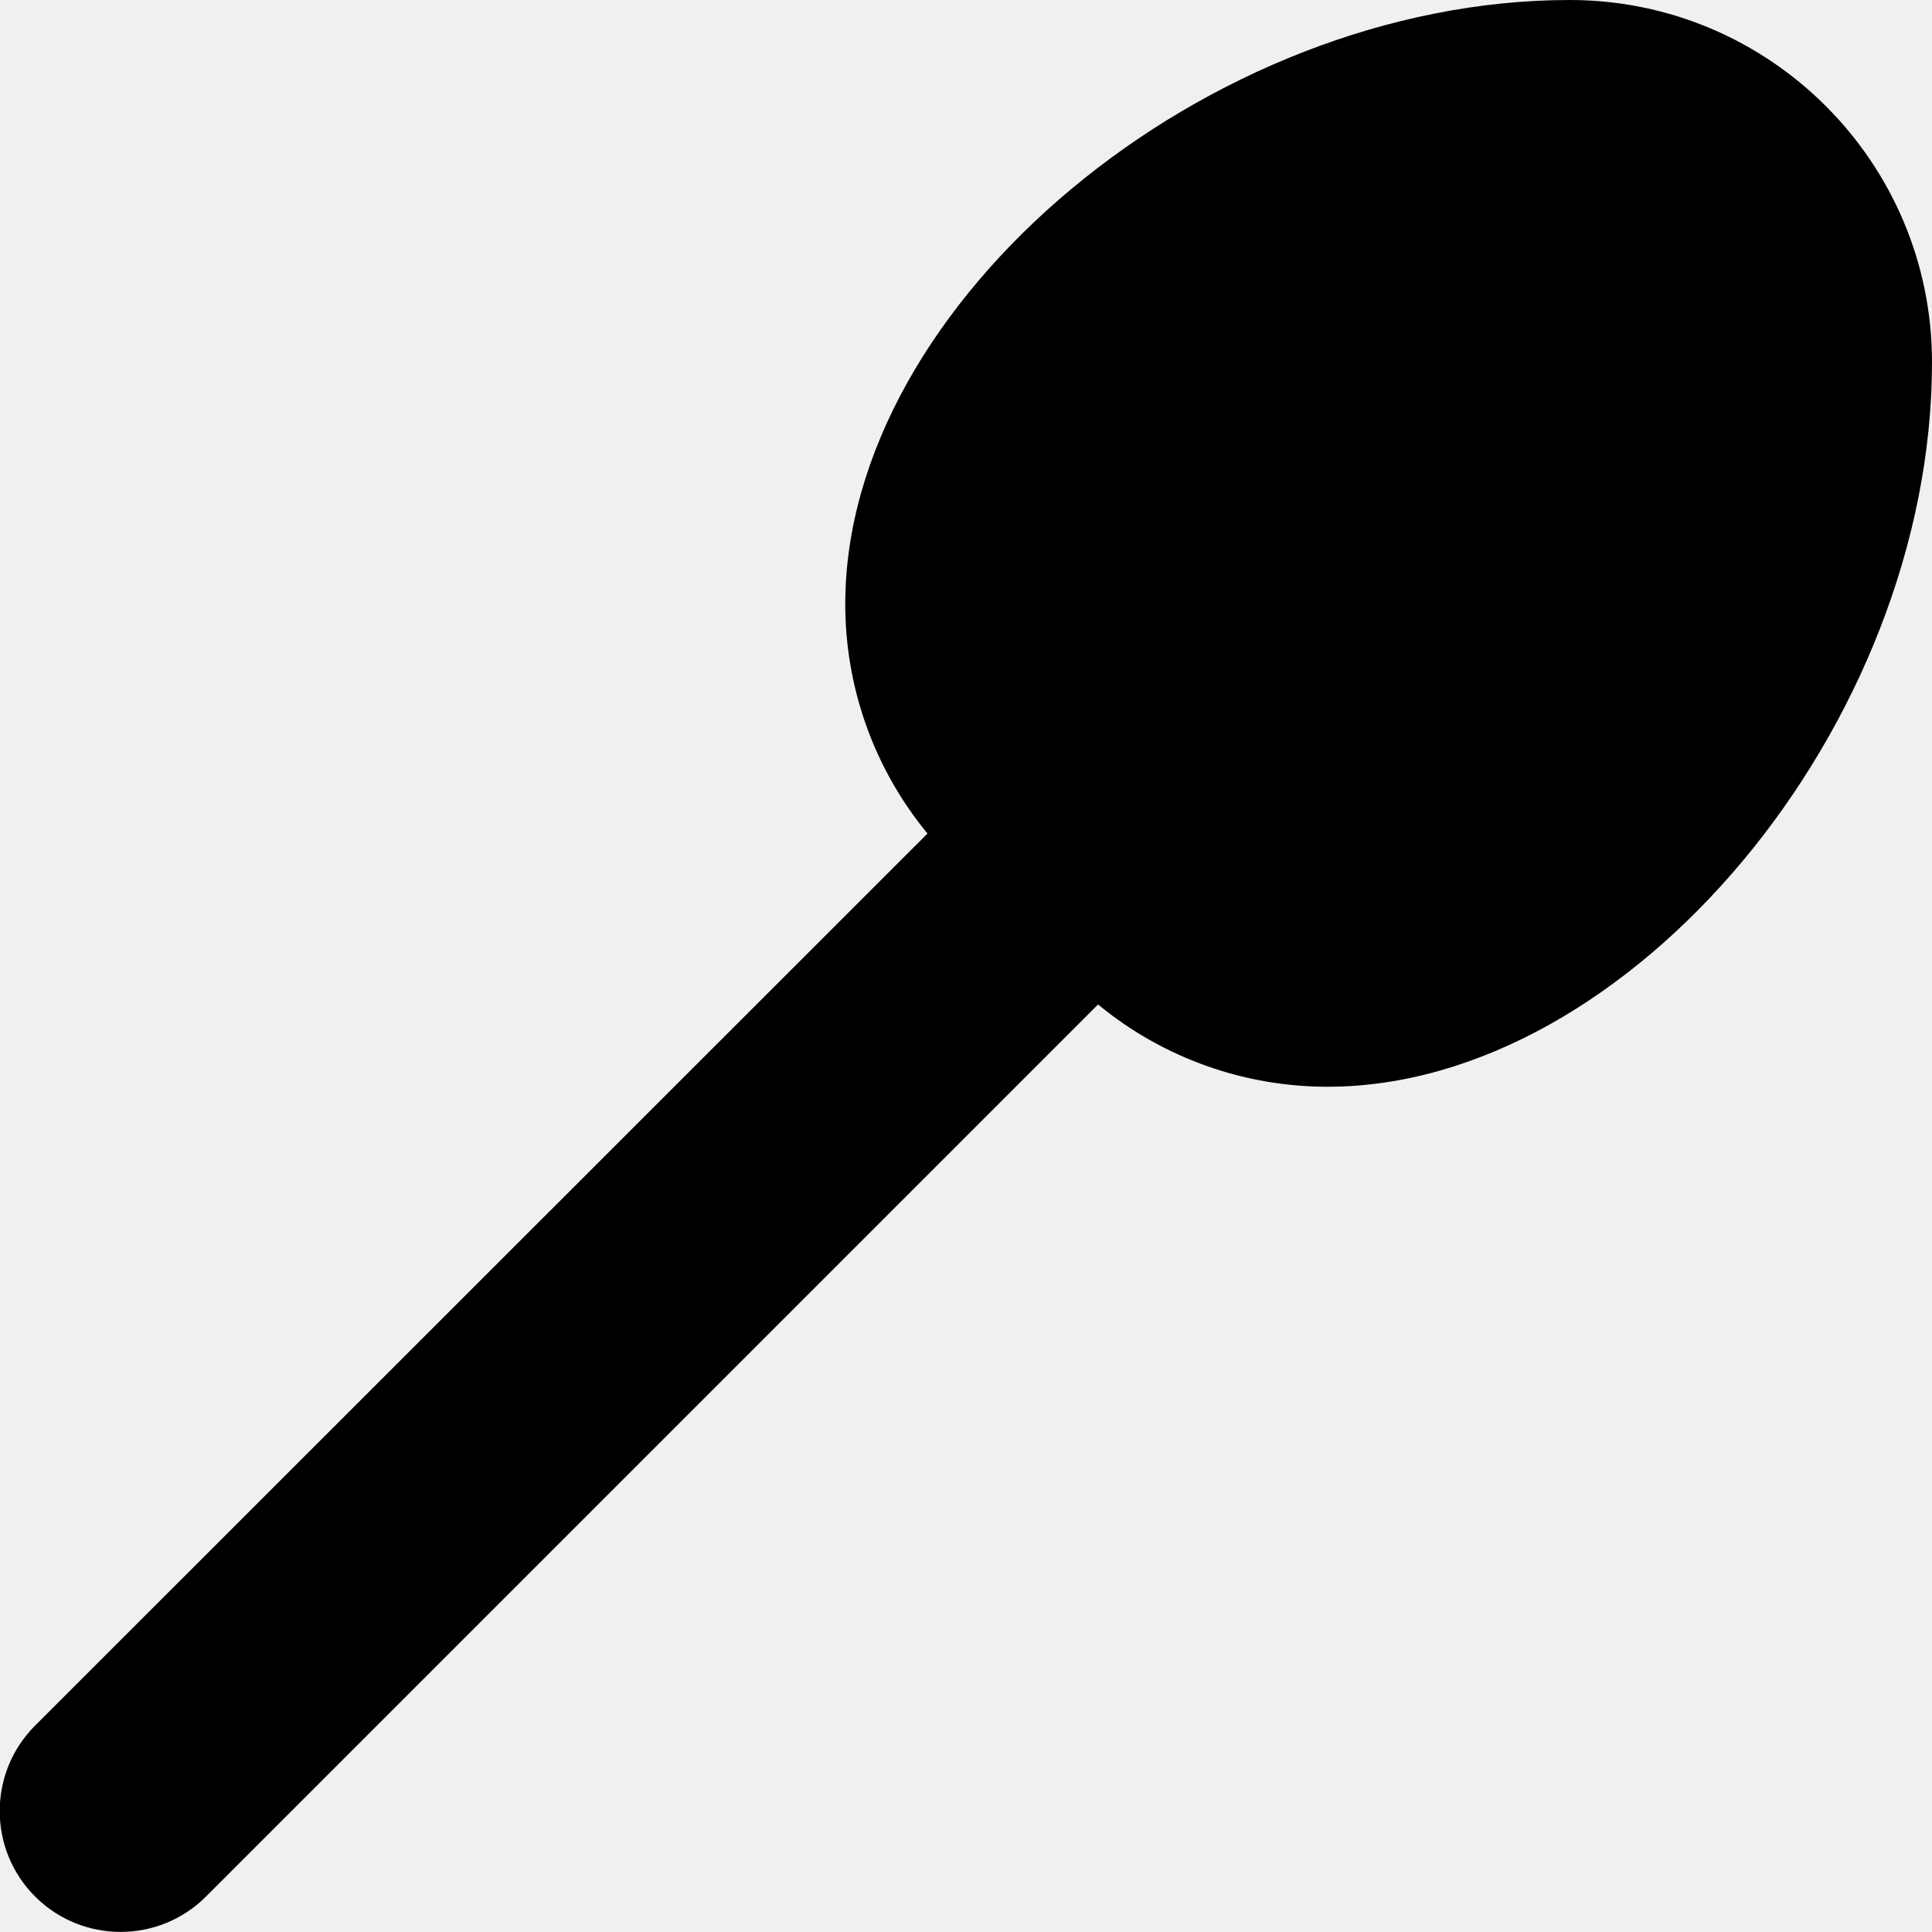
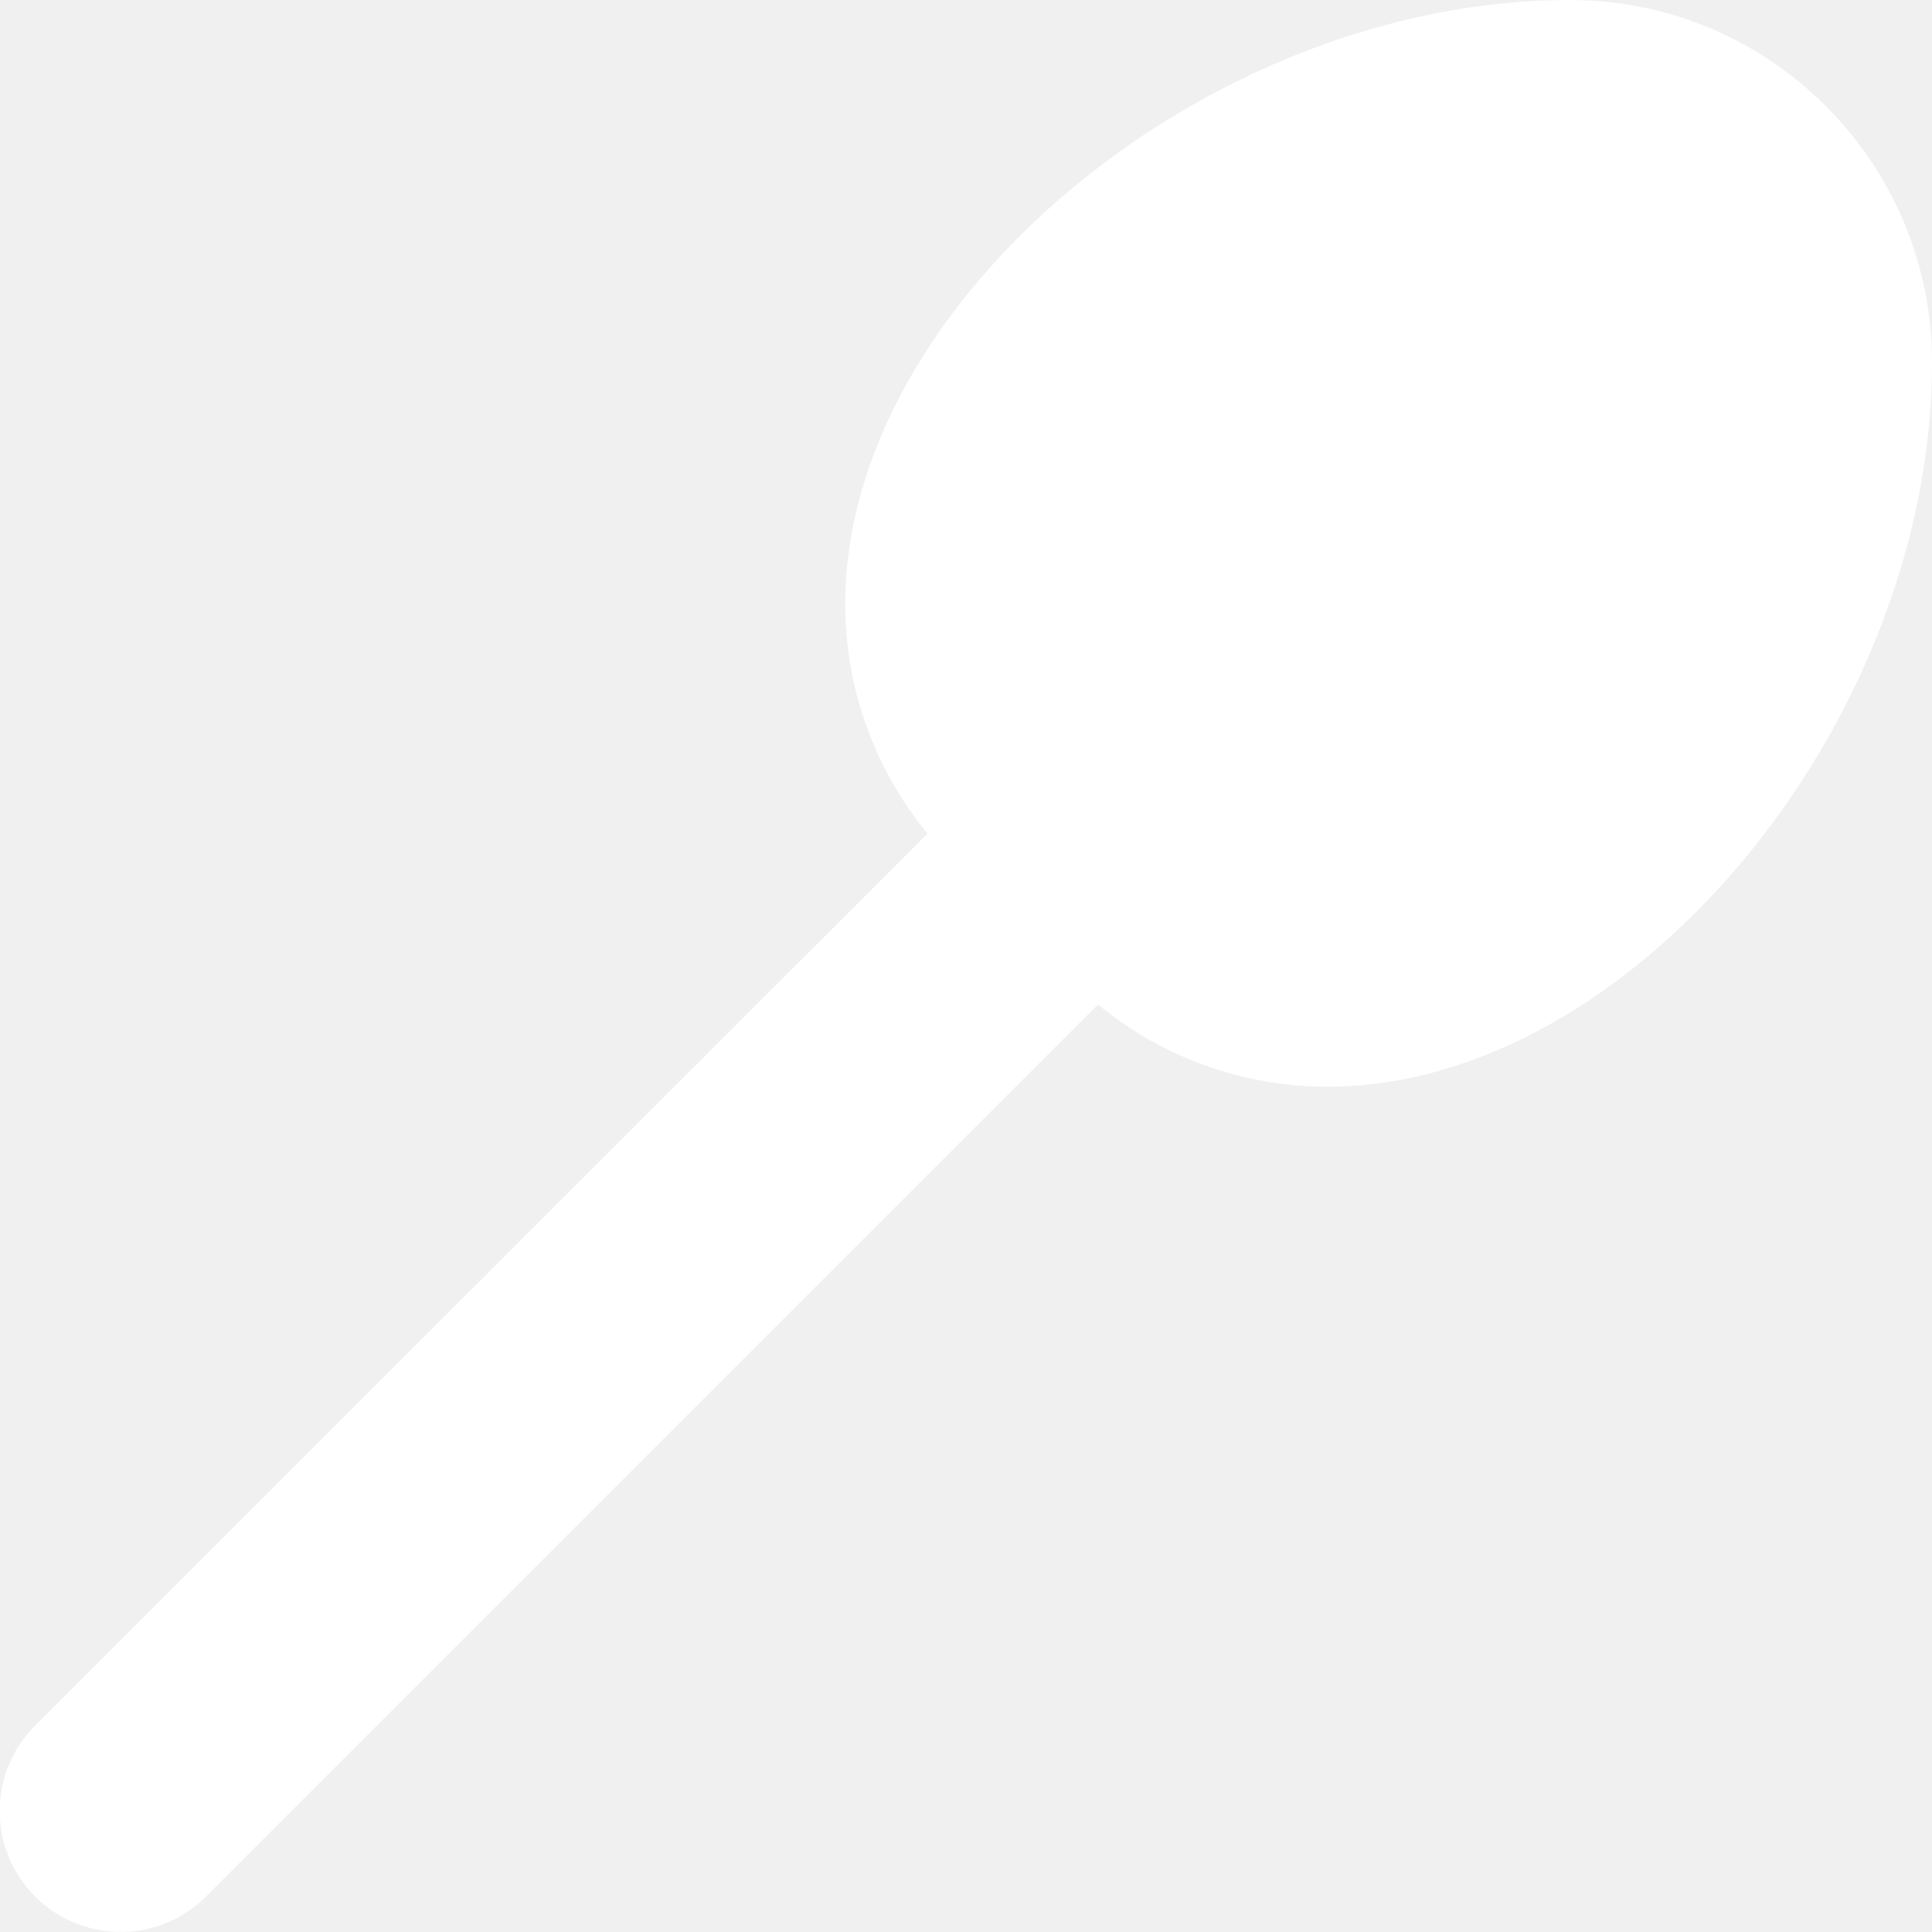
<svg xmlns="http://www.w3.org/2000/svg" viewBox="0 0 512 512">
-   <path d="M245.8 220.9c-14.5-17.6-21.8-39.2-21.8-60.8C224 80 320 0 416 0c53 0 96 43 96 96c0 96-80 192-160.2 192c-21.6 0-43.2-7.3-60.8-21.8L54.6 502.6c-12.5 12.5-32.8 12.5-45.3 0s-12.5-32.8 0-45.3L245.8 220.9z" />
+   <path fill="#fff" d="M245.8 220.9c-14.5-17.6-21.8-39.2-21.8-60.8C224 80 320 0 416 0c53 0 96 43 96 96c0 96-80 192-160.2 192c-21.6 0-43.2-7.3-60.8-21.8L54.6 502.6c-12.5 12.5-32.8 12.5-45.3 0s-12.5-32.8 0-45.3L245.8 220.9z" />
</svg>
